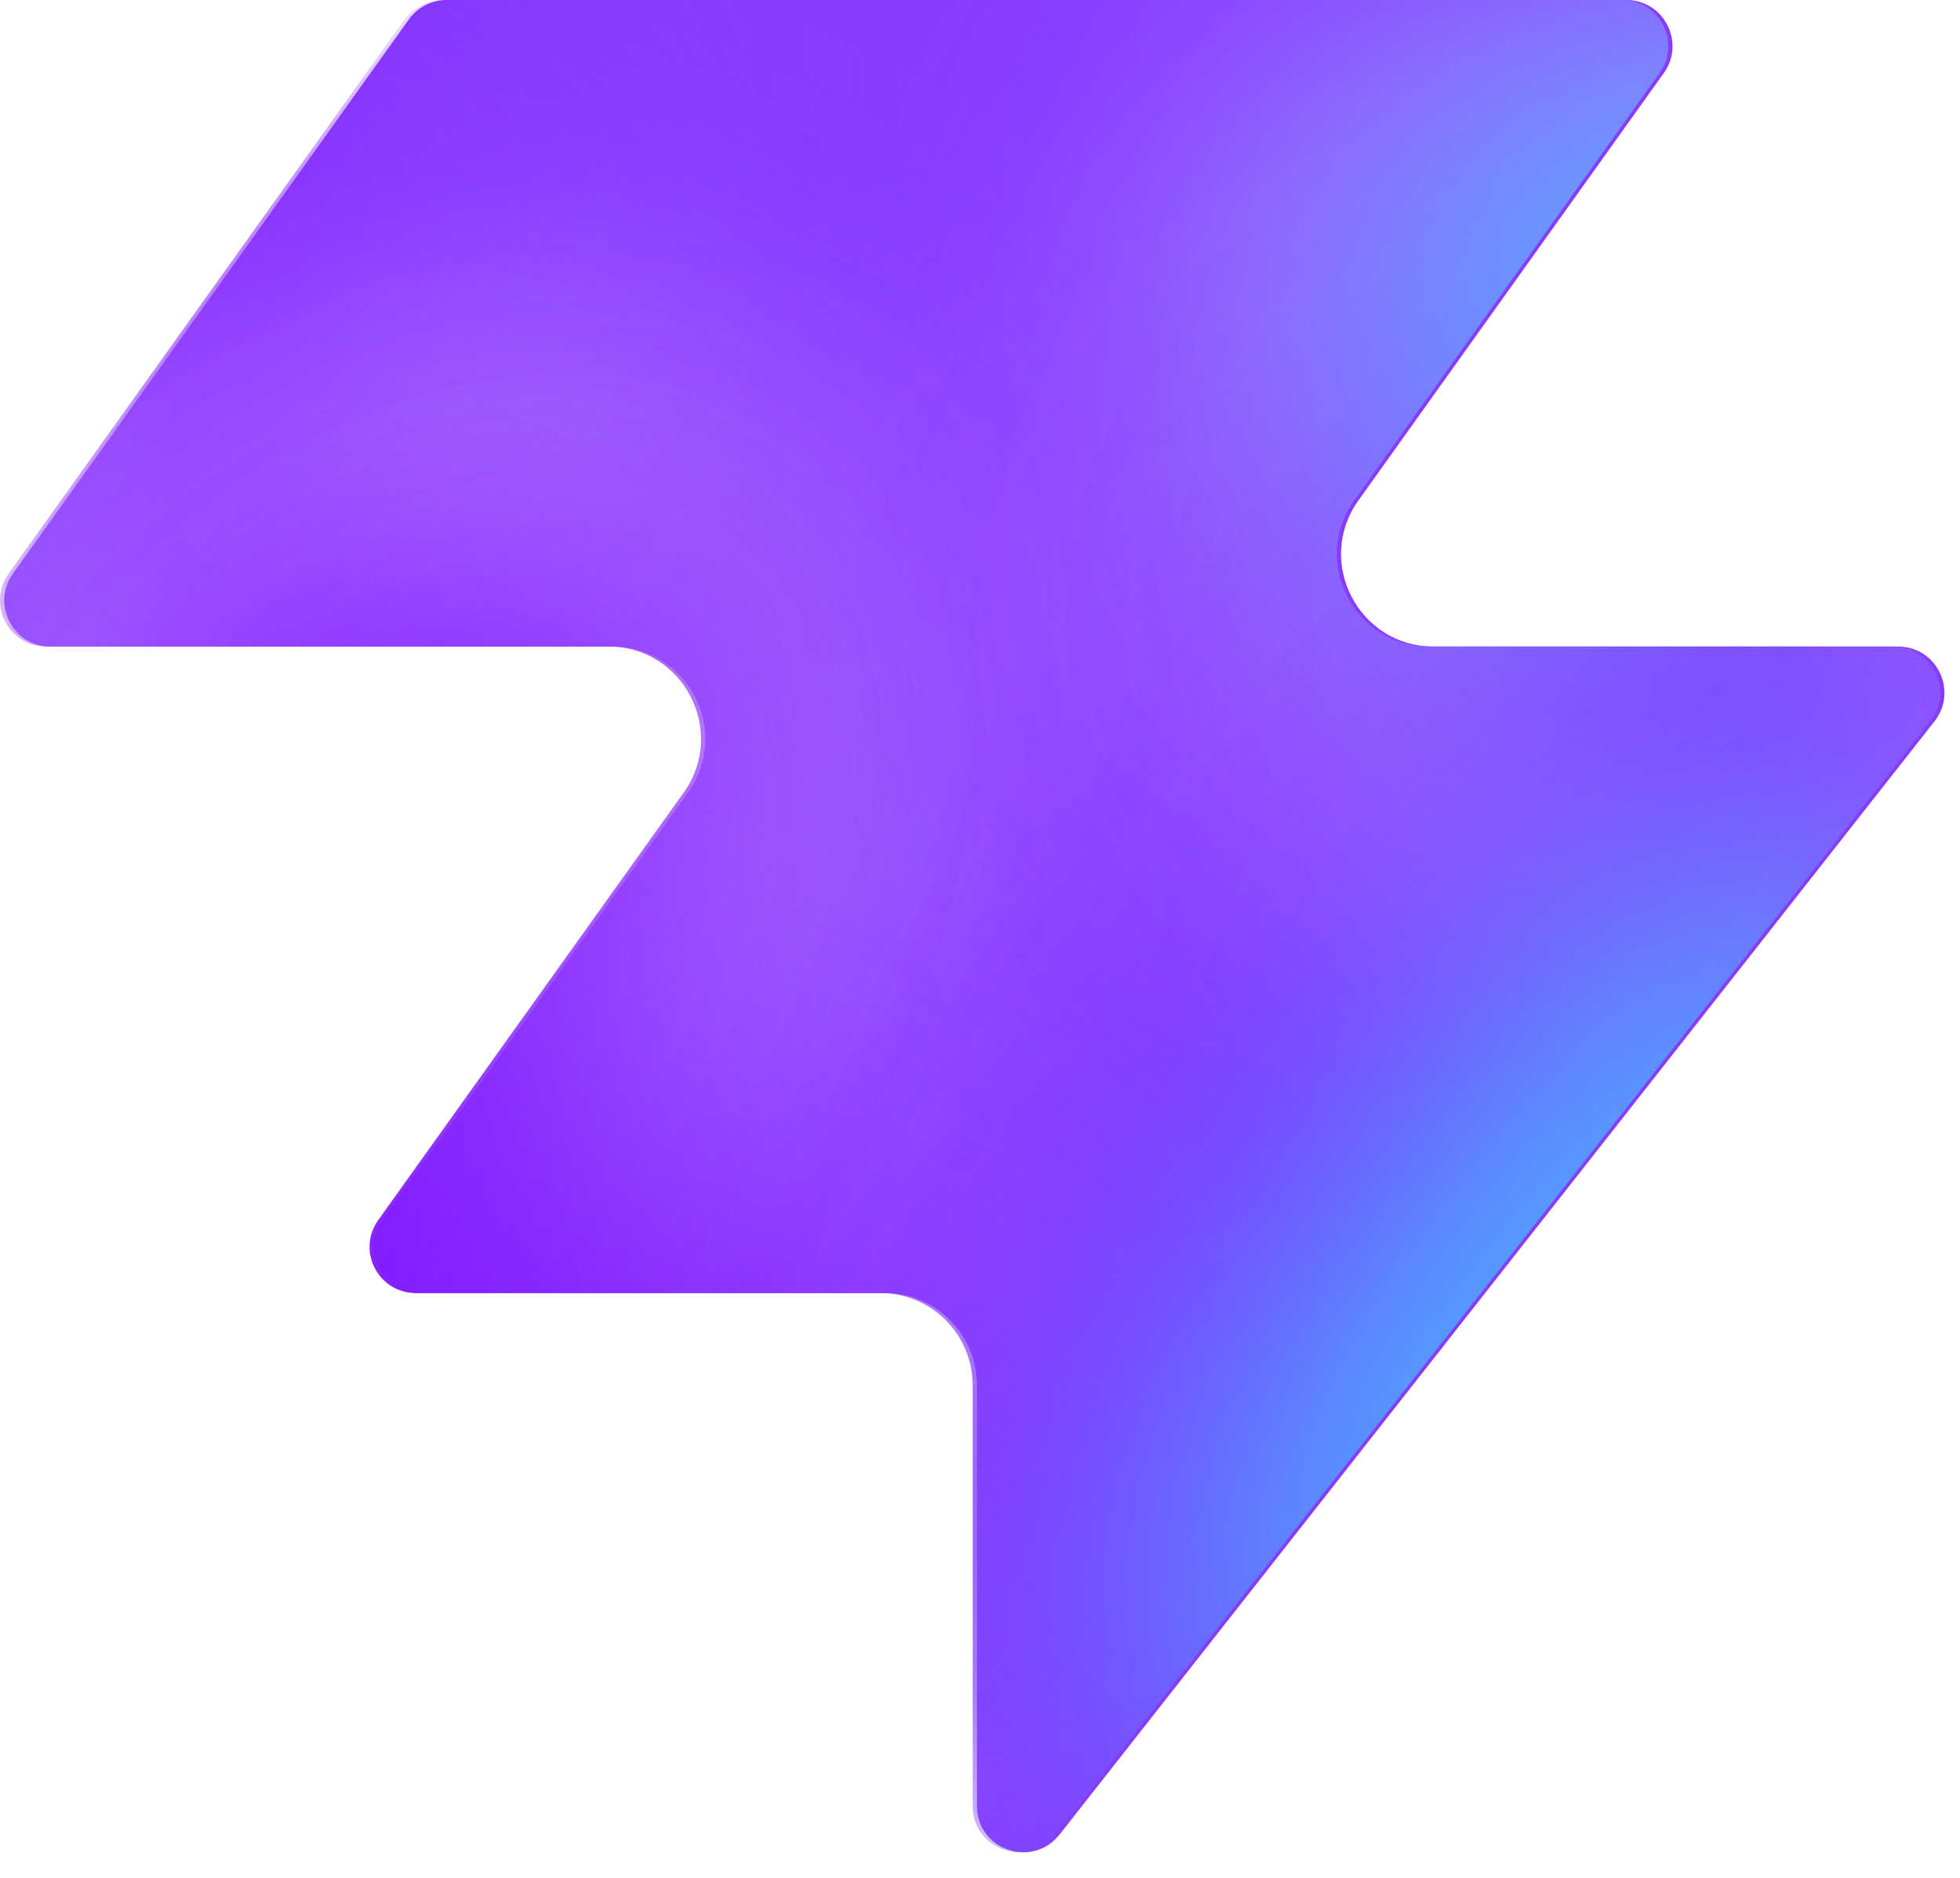
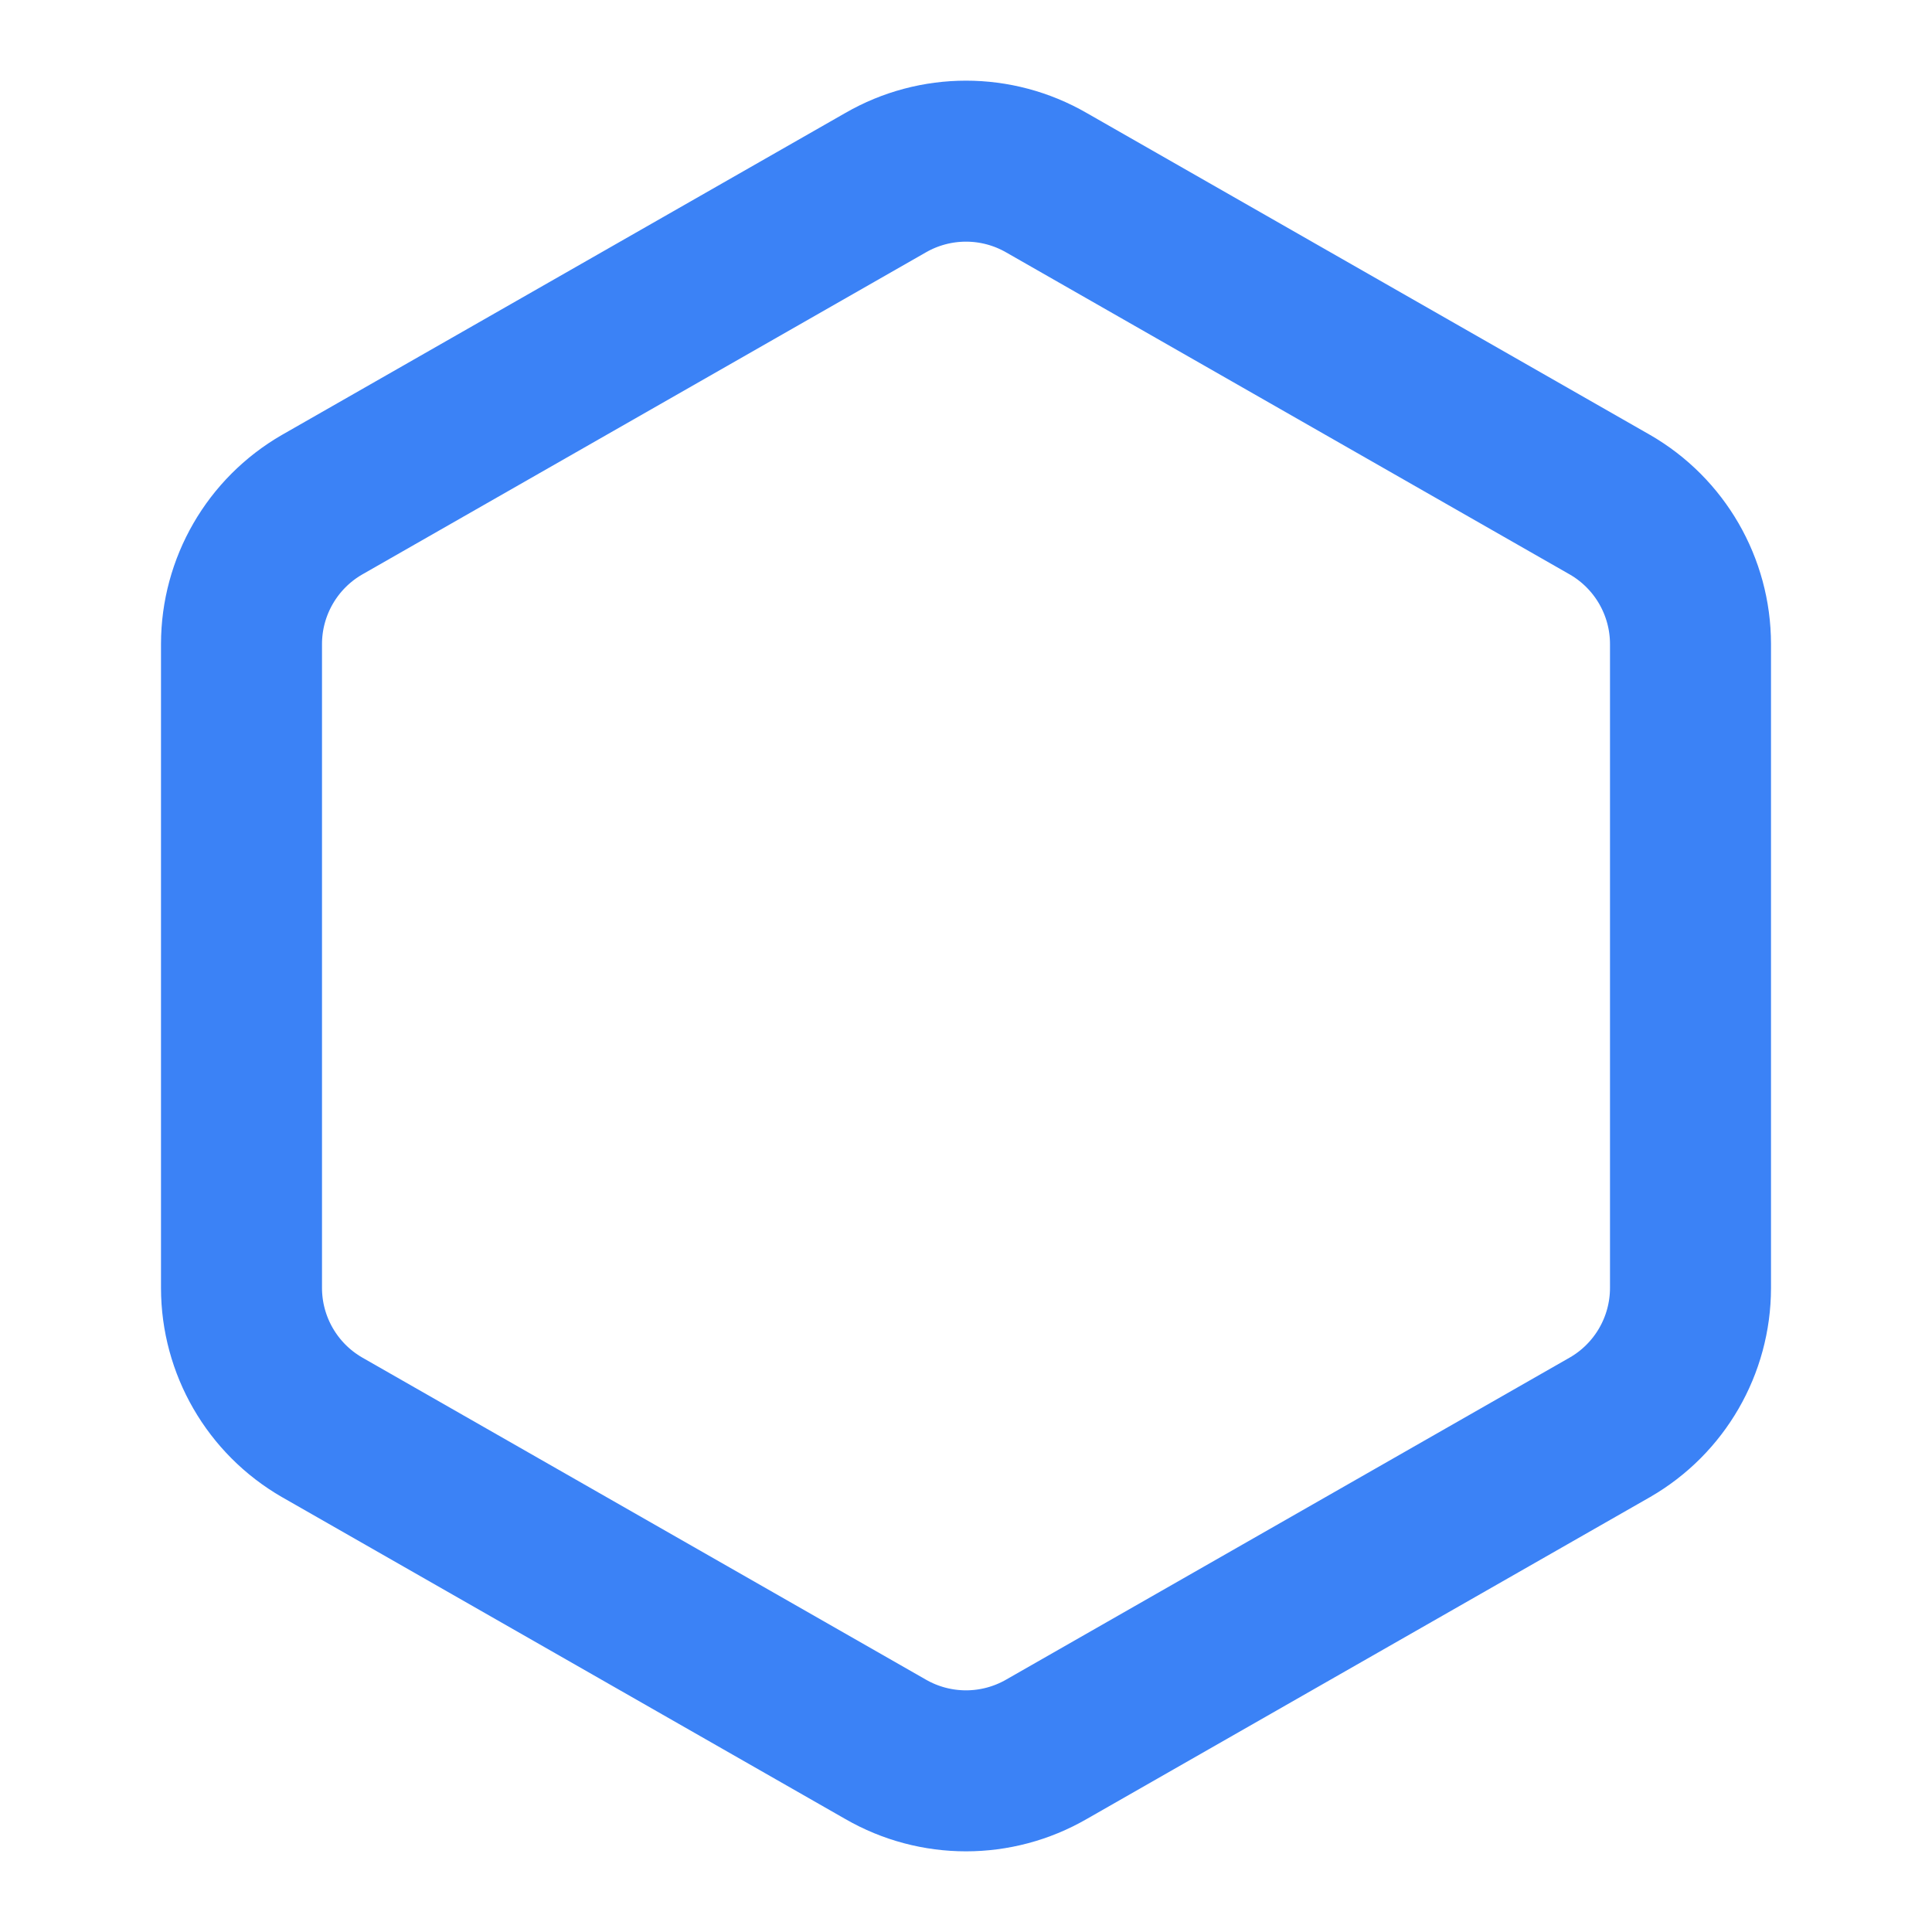
- <svg xmlns="http://www.w3.org/2000/svg" width="48" height="46" fill="none" viewBox="0 0 48 46">
-   <path fill="#863bff" d="M25.946 44.938c-.664.845-2.021.375-2.021-.698V33.937a2.26 2.26 0 0 0-2.262-2.262H10.287c-.92 0-1.456-1.04-.92-1.788l7.48-10.471c1.07-1.497 0-3.578-1.842-3.578H1.237c-.92 0-1.456-1.04-.92-1.788L10.013.474c.214-.297.556-.474.92-.474h28.894c.92 0 1.456 1.04.92 1.788l-7.48 10.471c-1.07 1.498 0 3.579 1.842 3.579h11.377c.943 0 1.473 1.088.89 1.83L25.947 44.94z" style="fill:#863bff;fill:color(display-p3 .525 .23 1);fill-opacity:1" />
-   <mask id="a" width="48" height="46" x="0" y="0" maskUnits="userSpaceOnUse" style="mask-type:alpha">
-     <path fill="#000" d="M25.842 44.938c-.664.844-2.021.375-2.021-.698V33.937a2.26 2.26 0 0 0-2.262-2.262H10.183c-.92 0-1.456-1.04-.92-1.788l7.48-10.471c1.07-1.498 0-3.579-1.842-3.579H1.133c-.92 0-1.456-1.04-.92-1.787L9.91.473c.214-.297.556-.474.92-.474h28.894c.92 0 1.456 1.04.92 1.788l-7.48 10.471c-1.07 1.498 0 3.578 1.842 3.578h11.377c.943 0 1.473 1.088.89 1.832L25.843 44.94z" style="fill:#000;fill-opacity:1" />
-   </mask>
-   <g mask="url(#a)">
-     <g filter="url(#b)">
-       <ellipse cx="5.508" cy="14.704" fill="#ede6ff" rx="5.508" ry="14.704" style="fill:#ede6ff;fill:color(display-p3 .927 .903 1);fill-opacity:1" transform="matrix(.00324 1 1 -.00324 -4.47 31.516)" />
-     </g>
-     <g filter="url(#c)">
-       <ellipse cx="10.399" cy="29.851" fill="#ede6ff" rx="10.399" ry="29.851" style="fill:#ede6ff;fill:color(display-p3 .927 .903 1);fill-opacity:1" transform="matrix(.00324 1 1 -.00324 -39.328 7.883)" />
-     </g>
-     <g filter="url(#d)">
-       <ellipse cx="5.508" cy="30.487" fill="#7e14ff" rx="5.508" ry="30.487" style="fill:#7e14ff;fill:color(display-p3 .492 .077 1);fill-opacity:1" transform="rotate(89.814 -25.913 -14.639)scale(1 -1)" />
-     </g>
-     <g filter="url(#e)">
-       <ellipse cx="5.508" cy="30.599" fill="#7e14ff" rx="5.508" ry="30.599" style="fill:#7e14ff;fill:color(display-p3 .492 .077 1);fill-opacity:1" transform="rotate(89.814 -32.644 -3.334)scale(1 -1)" />
-     </g>
-     <g filter="url(#f)">
-       <ellipse cx="5.508" cy="30.599" fill="#7e14ff" rx="5.508" ry="30.599" style="fill:#7e14ff;fill:color(display-p3 .492 .077 1);fill-opacity:1" transform="matrix(.00324 1 1 -.00324 -34.34 30.47)" />
-     </g>
-     <g filter="url(#g)">
-       <ellipse cx="14.072" cy="22.078" fill="#ede6ff" rx="14.072" ry="22.078" style="fill:#ede6ff;fill:color(display-p3 .927 .903 1);fill-opacity:1" transform="rotate(93.35 24.506 48.493)scale(-1 1)" />
-     </g>
-     <g filter="url(#h)">
-       <ellipse cx="3.47" cy="21.501" fill="#7e14ff" rx="3.47" ry="21.501" style="fill:#7e14ff;fill:color(display-p3 .492 .077 1);fill-opacity:1" transform="rotate(89.009 28.708 47.59)scale(-1 1)" />
-     </g>
-     <g filter="url(#i)">
-       <ellipse cx="3.47" cy="21.501" fill="#7e14ff" rx="3.47" ry="21.501" style="fill:#7e14ff;fill:color(display-p3 .492 .077 1);fill-opacity:1" transform="rotate(89.009 28.708 47.59)scale(-1 1)" />
-     </g>
-     <g filter="url(#j)">
-       <ellipse cx=".387" cy="8.972" fill="#7e14ff" rx="4.407" ry="29.108" style="fill:#7e14ff;fill:color(display-p3 .492 .077 1);fill-opacity:1" transform="rotate(39.51 .387 8.972)" />
-     </g>
-     <g filter="url(#k)">
-       <ellipse cx="47.523" cy="-6.092" fill="#7e14ff" rx="4.407" ry="29.108" style="fill:#7e14ff;fill:color(display-p3 .492 .077 1);fill-opacity:1" transform="rotate(37.892 47.523 -6.092)" />
-     </g>
-     <g filter="url(#l)">
-       <ellipse cx="41.412" cy="6.333" fill="#47bfff" rx="5.971" ry="9.665" style="fill:#47bfff;fill:color(display-p3 .28 .748 1);fill-opacity:1" transform="rotate(37.892 41.412 6.333)" />
-     </g>
-     <g filter="url(#m)">
-       <ellipse cx="-1.879" cy="38.332" fill="#7e14ff" rx="4.407" ry="29.108" style="fill:#7e14ff;fill:color(display-p3 .492 .077 1);fill-opacity:1" transform="rotate(37.892 -1.88 38.332)" />
-     </g>
-     <g filter="url(#n)">
-       <ellipse cx="-1.879" cy="38.332" fill="#7e14ff" rx="4.407" ry="29.108" style="fill:#7e14ff;fill:color(display-p3 .492 .077 1);fill-opacity:1" transform="rotate(37.892 -1.88 38.332)" />
-     </g>
-     <g filter="url(#o)">
-       <ellipse cx="35.651" cy="29.907" fill="#7e14ff" rx="4.407" ry="29.108" style="fill:#7e14ff;fill:color(display-p3 .492 .077 1);fill-opacity:1" transform="rotate(37.892 35.651 29.907)" />
-     </g>
-     <g filter="url(#p)">
-       <ellipse cx="38.418" cy="32.4" fill="#47bfff" rx="5.971" ry="15.297" style="fill:#47bfff;fill:color(display-p3 .28 .748 1);fill-opacity:1" transform="rotate(37.892 38.418 32.4)" />
-     </g>
-   </g>
-   <defs>
-     <filter id="b" width="60.045" height="41.654" x="-19.77" y="16.149" color-interpolation-filters="sRGB" filterUnits="userSpaceOnUse">
-       <feFlood flood-opacity="0" result="BackgroundImageFix" />
-       <feBlend in="SourceGraphic" in2="BackgroundImageFix" result="shape" />
-       <feGaussianBlur result="effect1_foregroundBlur_2002_17158" stdDeviation="7.659" />
-     </filter>
-     <filter id="c" width="90.34" height="51.437" x="-54.613" y="-7.533" color-interpolation-filters="sRGB" filterUnits="userSpaceOnUse">
-       <feFlood flood-opacity="0" result="BackgroundImageFix" />
-       <feBlend in="SourceGraphic" in2="BackgroundImageFix" result="shape" />
-       <feGaussianBlur result="effect1_foregroundBlur_2002_17158" stdDeviation="7.659" />
-     </filter>
-     <filter id="d" width="79.355" height="29.4" x="-49.64" y="2.03" color-interpolation-filters="sRGB" filterUnits="userSpaceOnUse">
-       <feFlood flood-opacity="0" result="BackgroundImageFix" />
-       <feBlend in="SourceGraphic" in2="BackgroundImageFix" result="shape" />
-       <feGaussianBlur result="effect1_foregroundBlur_2002_17158" stdDeviation="4.596" />
-     </filter>
-     <filter id="e" width="79.579" height="29.4" x="-45.045" y="20.029" color-interpolation-filters="sRGB" filterUnits="userSpaceOnUse">
-       <feFlood flood-opacity="0" result="BackgroundImageFix" />
-       <feBlend in="SourceGraphic" in2="BackgroundImageFix" result="shape" />
-       <feGaussianBlur result="effect1_foregroundBlur_2002_17158" stdDeviation="4.596" />
-     </filter>
-     <filter id="f" width="79.579" height="29.4" x="-43.513" y="21.178" color-interpolation-filters="sRGB" filterUnits="userSpaceOnUse">
-       <feFlood flood-opacity="0" result="BackgroundImageFix" />
-       <feBlend in="SourceGraphic" in2="BackgroundImageFix" result="shape" />
-       <feGaussianBlur result="effect1_foregroundBlur_2002_17158" stdDeviation="4.596" />
-     </filter>
-     <filter id="g" width="74.749" height="58.852" x="15.756" y="-17.901" color-interpolation-filters="sRGB" filterUnits="userSpaceOnUse">
-       <feFlood flood-opacity="0" result="BackgroundImageFix" />
-       <feBlend in="SourceGraphic" in2="BackgroundImageFix" result="shape" />
-       <feGaussianBlur result="effect1_foregroundBlur_2002_17158" stdDeviation="7.659" />
-     </filter>
-     <filter id="h" width="61.377" height="25.362" x="23.548" y="2.284" color-interpolation-filters="sRGB" filterUnits="userSpaceOnUse">
-       <feFlood flood-opacity="0" result="BackgroundImageFix" />
-       <feBlend in="SourceGraphic" in2="BackgroundImageFix" result="shape" />
-       <feGaussianBlur result="effect1_foregroundBlur_2002_17158" stdDeviation="4.596" />
-     </filter>
-     <filter id="i" width="61.377" height="25.362" x="23.548" y="2.284" color-interpolation-filters="sRGB" filterUnits="userSpaceOnUse">
-       <feFlood flood-opacity="0" result="BackgroundImageFix" />
-       <feBlend in="SourceGraphic" in2="BackgroundImageFix" result="shape" />
-       <feGaussianBlur result="effect1_foregroundBlur_2002_17158" stdDeviation="4.596" />
-     </filter>
-     <filter id="j" width="56.045" height="63.649" x="-27.636" y="-22.853" color-interpolation-filters="sRGB" filterUnits="userSpaceOnUse">
-       <feFlood flood-opacity="0" result="BackgroundImageFix" />
-       <feBlend in="SourceGraphic" in2="BackgroundImageFix" result="shape" />
-       <feGaussianBlur result="effect1_foregroundBlur_2002_17158" stdDeviation="4.596" />
-     </filter>
-     <filter id="k" width="54.814" height="64.646" x="20.116" y="-38.415" color-interpolation-filters="sRGB" filterUnits="userSpaceOnUse">
-       <feFlood flood-opacity="0" result="BackgroundImageFix" />
-       <feBlend in="SourceGraphic" in2="BackgroundImageFix" result="shape" />
-       <feGaussianBlur result="effect1_foregroundBlur_2002_17158" stdDeviation="4.596" />
-     </filter>
-     <filter id="l" width="33.541" height="35.313" x="24.641" y="-11.323" color-interpolation-filters="sRGB" filterUnits="userSpaceOnUse">
-       <feFlood flood-opacity="0" result="BackgroundImageFix" />
-       <feBlend in="SourceGraphic" in2="BackgroundImageFix" result="shape" />
-       <feGaussianBlur result="effect1_foregroundBlur_2002_17158" stdDeviation="4.596" />
-     </filter>
-     <filter id="m" width="54.814" height="64.646" x="-29.286" y="6.009" color-interpolation-filters="sRGB" filterUnits="userSpaceOnUse">
-       <feFlood flood-opacity="0" result="BackgroundImageFix" />
-       <feBlend in="SourceGraphic" in2="BackgroundImageFix" result="shape" />
-       <feGaussianBlur result="effect1_foregroundBlur_2002_17158" stdDeviation="4.596" />
-     </filter>
-     <filter id="n" width="54.814" height="64.646" x="-29.286" y="6.009" color-interpolation-filters="sRGB" filterUnits="userSpaceOnUse">
-       <feFlood flood-opacity="0" result="BackgroundImageFix" />
-       <feBlend in="SourceGraphic" in2="BackgroundImageFix" result="shape" />
-       <feGaussianBlur result="effect1_foregroundBlur_2002_17158" stdDeviation="4.596" />
-     </filter>
-     <filter id="o" width="54.814" height="64.646" x="8.244" y="-2.416" color-interpolation-filters="sRGB" filterUnits="userSpaceOnUse">
-       <feFlood flood-opacity="0" result="BackgroundImageFix" />
-       <feBlend in="SourceGraphic" in2="BackgroundImageFix" result="shape" />
-       <feGaussianBlur result="effect1_foregroundBlur_2002_17158" stdDeviation="4.596" />
-     </filter>
-     <filter id="p" width="39.409" height="43.623" x="18.713" y="10.588" color-interpolation-filters="sRGB" filterUnits="userSpaceOnUse">
-       <feFlood flood-opacity="0" result="BackgroundImageFix" />
-       <feBlend in="SourceGraphic" in2="BackgroundImageFix" result="shape" />
-       <feGaussianBlur result="effect1_foregroundBlur_2002_17158" stdDeviation="4.596" />
-     </filter>
-   </defs>
+ <svg xmlns="http://www.w3.org/2000/svg" width="24" height="24" viewBox="0 0 24 24" fill="none" stroke="#3b82f6" stroke-width="2" stroke-linecap="round" stroke-linejoin="round" class="lucide lucide-hexagon">
+   <path d="M21 16V8a2 2 0 0 0-1-1.73l-7-4a2 2 0 0 0-2 0l-7 4A2 2 0 0 0 3 8v8a2 2 0 0 0 1 1.73l7 4a2 2 0 0 0 2 0l7-4A2 2 0 0 0 21 16z" />
</svg>
